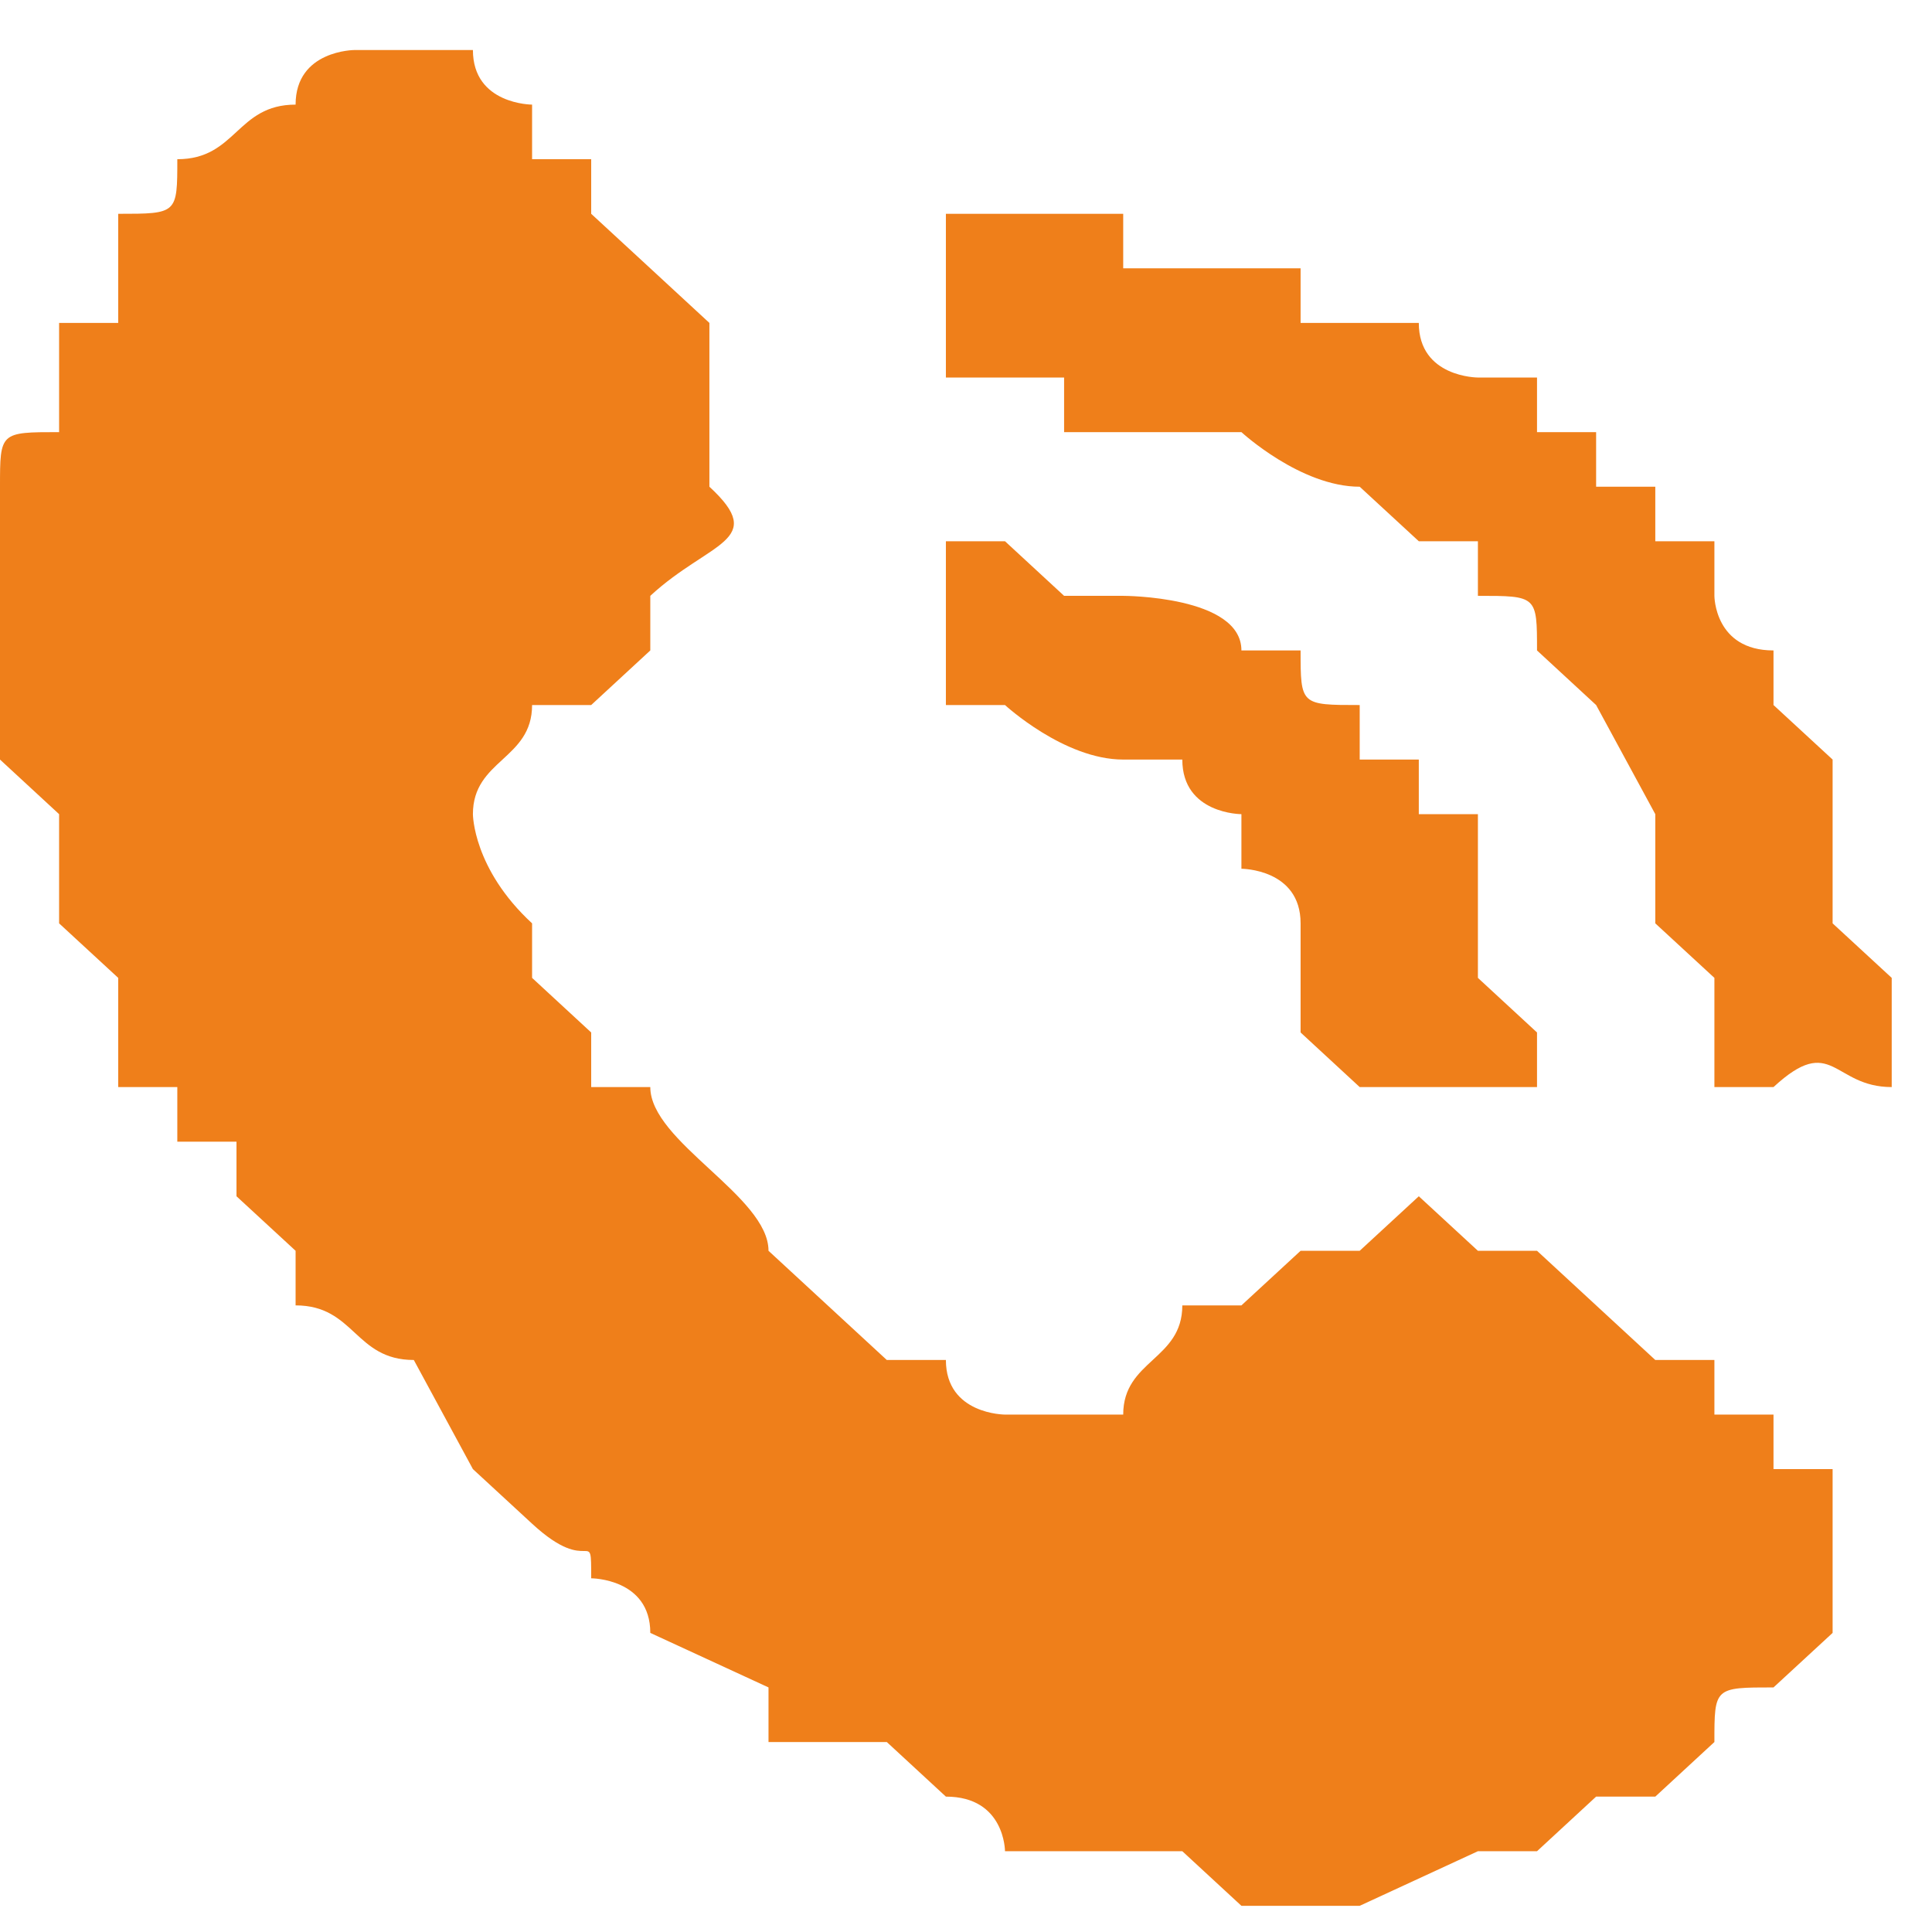
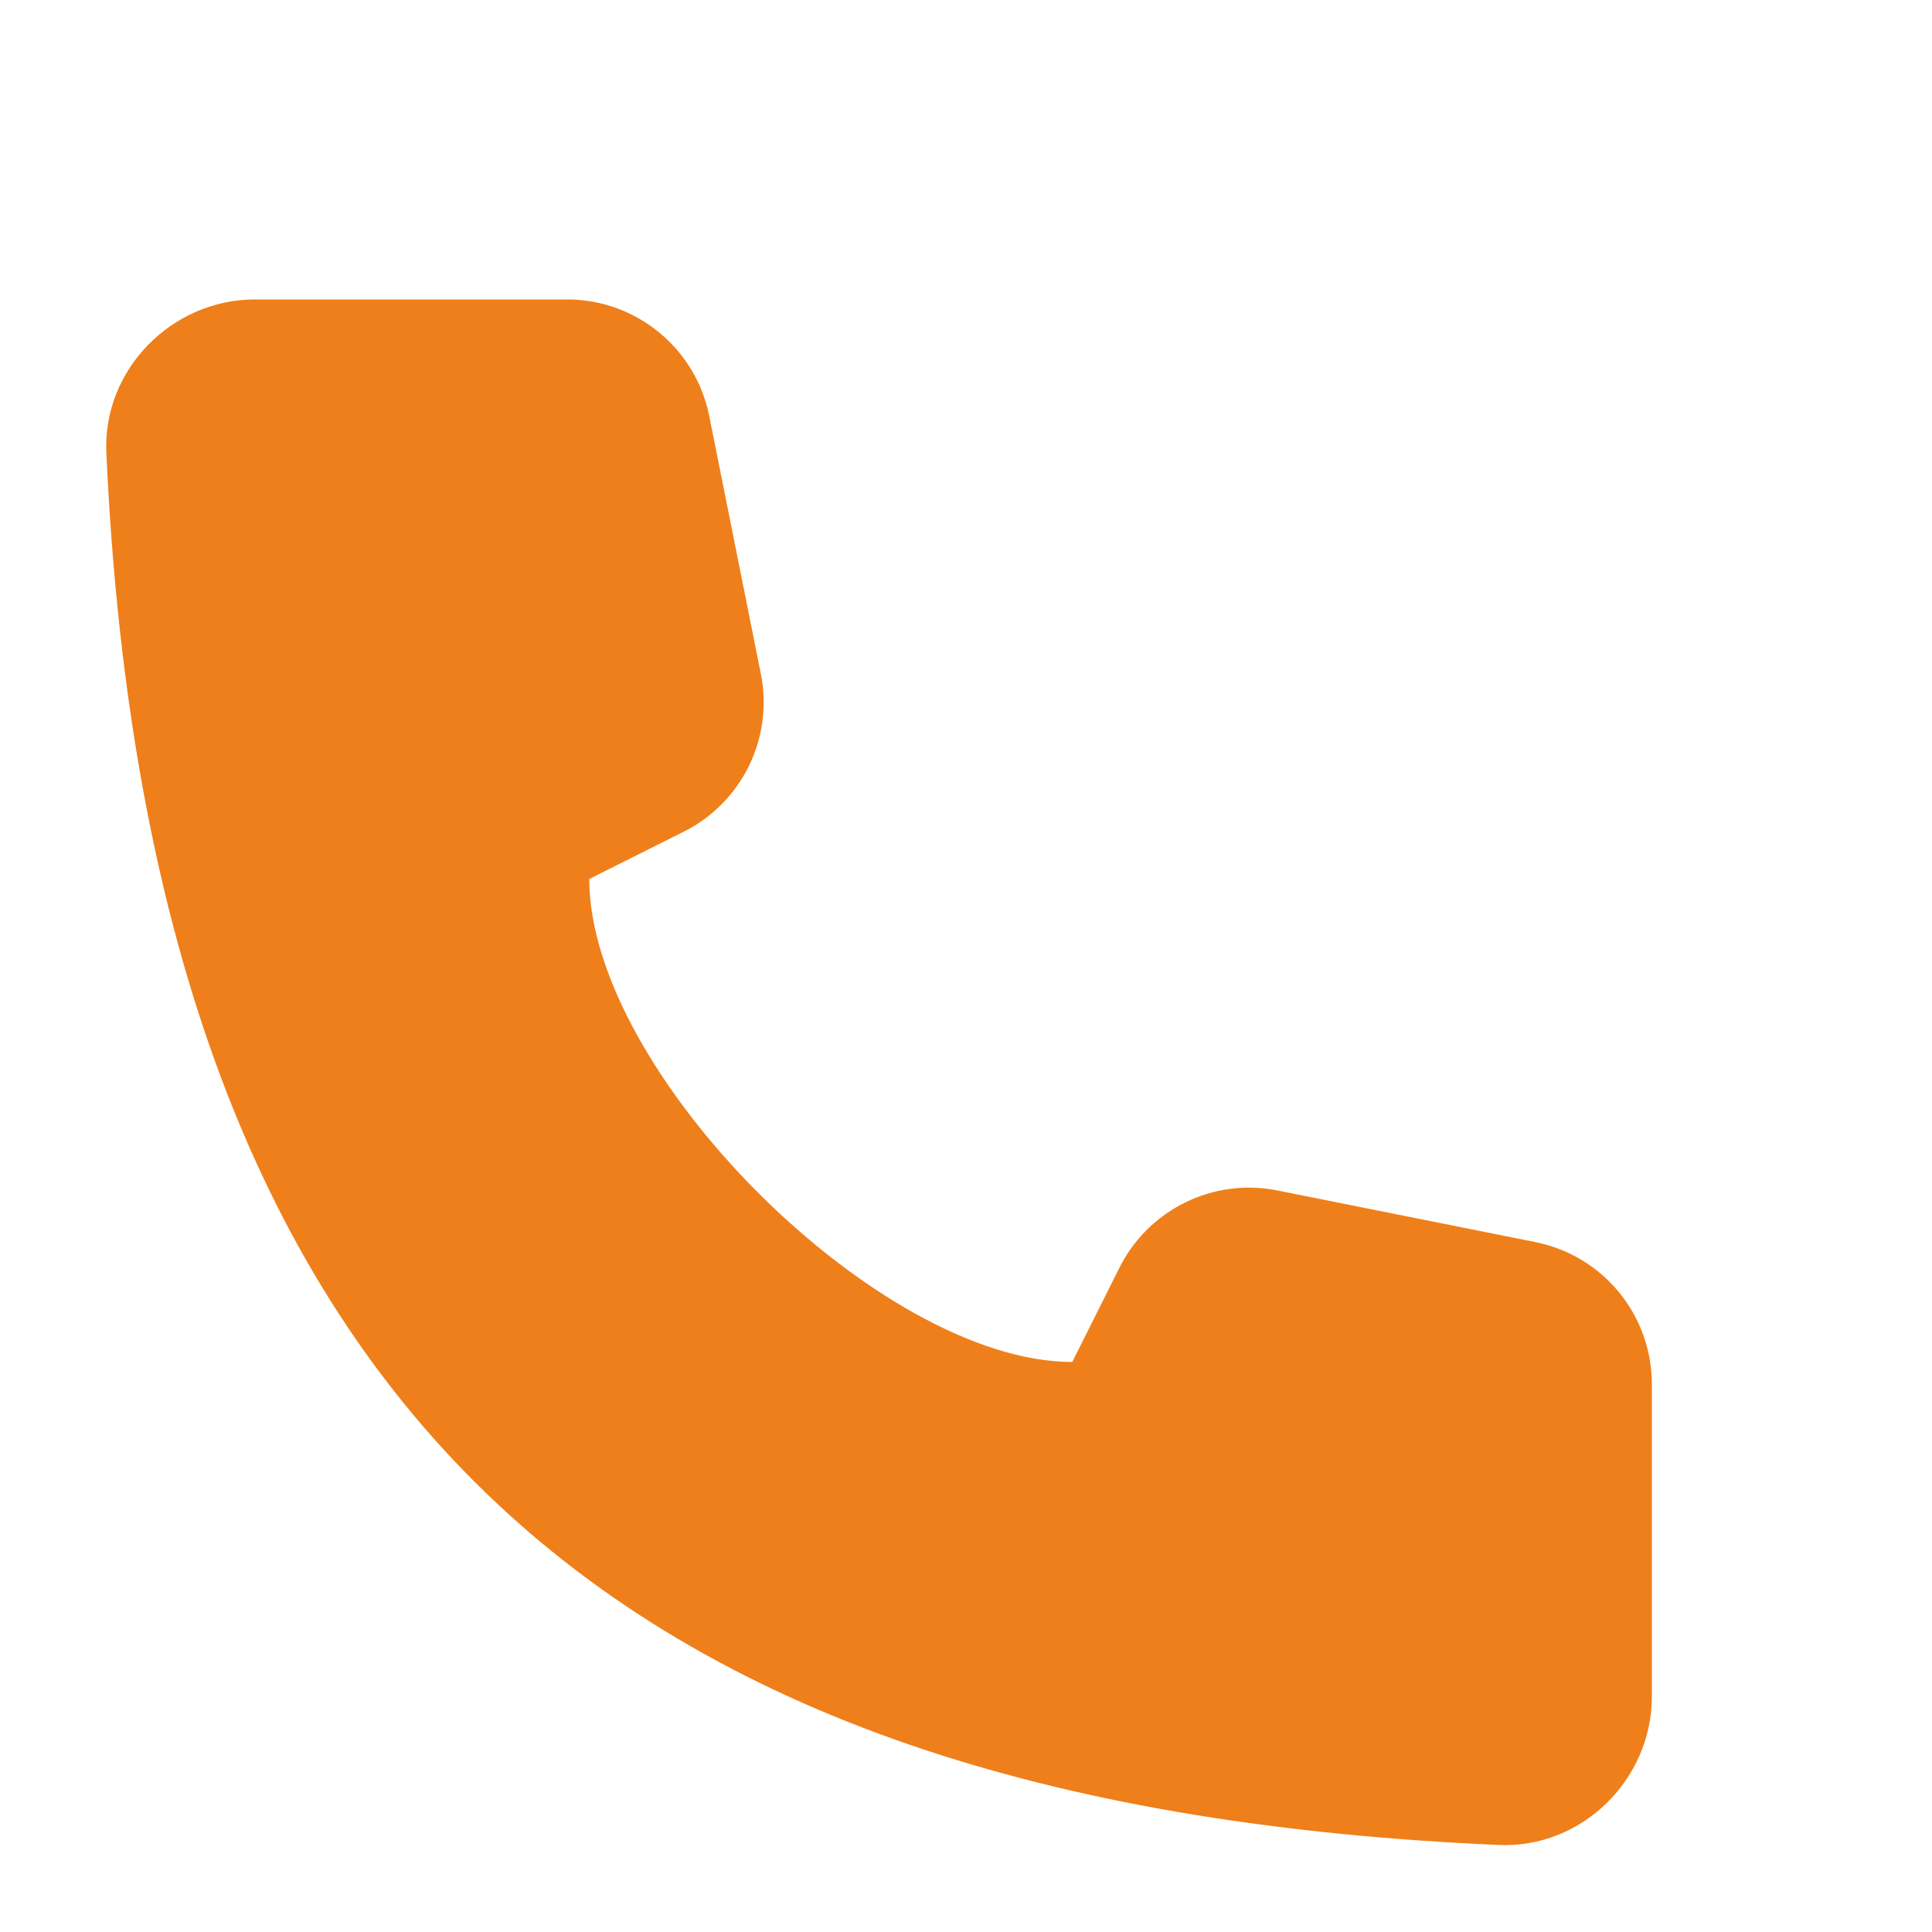
- <svg xmlns="http://www.w3.org/2000/svg" width="27" height="27" viewBox="0 0 27 27" fill="none">
-   <path fill-rule="evenodd" clip-rule="evenodd" d="M4.957 0.699C4.957 0.699 4.131 0.699 4.131 1.462C3.305 1.462 3.305 2.225 2.478 2.225C2.478 2.988 2.478 2.988 1.652 2.988V4.513C0.826 4.513 0.826 4.513 0.826 4.513C0.826 4.513 0.826 4.513 0.826 5.276V6.039C0 6.039 0 6.039 0 6.802V7.564C0 8.327 0 8.327 0 8.327C0 8.327 0 8.327 0 9.09V9.853C0 10.615 0 10.615 0 10.615L0.826 11.378C0.826 12.141 0.826 12.141 0.826 12.141V12.904L1.652 13.666C1.652 14.429 1.652 14.429 1.652 14.429C1.652 14.429 1.652 14.429 1.652 15.192H2.478V15.955C2.478 15.955 2.478 15.955 3.305 15.955V16.718L4.131 17.48C4.131 17.48 4.131 17.48 4.131 18.243C4.957 18.243 4.131 18.243 4.131 18.243C4.957 18.243 4.957 19.006 5.783 19.006L6.609 20.531L7.436 21.294C8.262 22.057 8.262 21.294 8.262 22.057C8.262 22.057 9.088 22.057 9.088 22.82L10.74 23.582C10.74 23.582 10.74 23.582 10.74 24.345C10.74 24.345 10.74 24.345 11.566 24.345C12.393 24.345 11.566 24.345 12.393 24.345L13.219 25.108C14.045 25.108 14.045 25.871 14.045 25.871H14.871C15.697 25.871 15.697 25.871 15.697 25.871C15.697 25.871 15.697 25.871 16.523 25.871L17.349 26.634H19.002L20.654 25.871H21.48C21.48 25.871 21.48 25.871 22.306 25.108C23.133 25.108 23.133 25.108 23.133 25.108L23.959 24.345C23.959 23.582 23.959 23.582 24.785 23.582L25.611 22.82C25.611 22.82 25.611 22.82 25.611 22.057V21.294C25.611 20.531 25.611 20.531 25.611 20.531C24.785 20.531 24.785 20.531 24.785 20.531C24.785 19.769 24.785 20.531 24.785 19.769C23.959 19.769 23.959 19.769 23.959 19.769C23.959 19.006 23.959 19.006 23.959 19.006C23.959 19.006 23.959 19.006 23.133 19.006L21.48 17.48H20.654L19.828 16.718L19.002 17.48H18.176C18.176 17.48 18.176 17.48 17.349 18.243H16.523C16.523 19.006 15.697 19.006 15.697 19.769H14.871H14.045C14.045 19.769 13.219 19.769 13.219 19.006C13.219 19.006 13.219 19.006 12.393 19.006L10.74 17.48C10.74 16.718 9.088 15.955 9.088 15.192C8.262 15.192 9.088 15.192 8.262 15.192C8.262 15.192 8.262 15.192 8.262 14.429L7.436 13.666V12.904C6.609 12.141 6.609 11.378 6.609 11.378C6.609 10.615 7.436 10.615 7.436 9.853C7.436 9.853 7.436 9.853 8.262 9.853L9.088 9.09C9.088 8.327 9.088 8.327 9.088 8.327C9.914 7.564 10.74 7.564 9.914 6.802V6.039V5.276V4.513L9.088 3.75L8.262 2.988C8.262 2.225 8.262 2.225 8.262 2.225H7.436V1.462C7.436 1.462 6.609 1.462 6.609 0.699H5.783H4.957V0.699ZM13.219 9.853H14.045C14.045 9.853 14.871 10.615 15.697 10.615H16.523C16.523 11.378 17.349 11.378 17.349 11.378V12.141C17.349 12.141 18.176 12.141 18.176 12.904V13.666C18.176 13.666 18.176 13.666 18.176 14.429L19.002 15.192H21.48V14.429L20.654 13.666V12.904V12.141C20.654 12.141 20.654 12.141 20.654 11.378H19.828V10.615H19.002C19.002 9.853 19.002 10.615 19.002 9.853C18.176 9.853 18.176 9.853 18.176 9.09C17.349 9.09 17.349 9.09 17.349 9.09C17.349 8.327 15.697 8.327 15.697 8.327H14.871L14.045 7.564H13.219V9.853V9.853ZM13.219 5.276H14.045H14.871C14.871 5.276 14.871 5.276 14.871 6.039H15.697C16.523 6.039 16.523 6.039 17.349 6.039C17.349 6.039 18.176 6.802 19.002 6.802L19.828 7.564C20.654 7.564 19.828 7.564 20.654 7.564C20.654 8.327 20.654 8.327 20.654 8.327C21.48 8.327 21.48 8.327 21.48 9.09L22.306 9.853L23.133 11.378C23.133 12.141 23.133 12.141 23.133 12.904L23.959 13.666V15.192H24.785C25.611 14.429 25.611 15.192 26.437 15.192V14.429V13.666L25.611 12.904V12.141V11.378V10.615L24.785 9.853C24.785 9.853 24.785 9.853 24.785 9.09C23.959 9.09 23.959 8.327 23.959 8.327C23.959 8.327 23.959 8.327 23.959 7.564C23.959 7.564 23.959 7.564 23.133 7.564C23.133 6.802 23.133 6.802 23.133 6.802C23.133 6.802 23.133 6.802 22.306 6.802C22.306 6.802 22.306 6.802 22.306 6.039C21.48 6.039 21.48 6.039 21.48 6.039C21.48 5.276 21.48 5.276 21.48 5.276H20.654C20.654 5.276 19.828 5.276 19.828 4.513H19.002C19.002 4.513 19.002 4.513 18.176 4.513C18.176 3.75 18.176 3.75 18.176 3.75H17.349H16.523H15.697V2.988H14.871C14.045 2.988 14.045 2.988 14.045 2.988H13.219V5.276V5.276Z" fill="#EF7F1A" />
+ <svg xmlns="http://www.w3.org/2000/svg" width="22" height="22" viewBox="0 0 22 22" fill="none">
+   <path d="M8.664 7.674L8.076 4.737C7.922 3.966 7.245 3.41 6.458 3.41H2.902C1.956 3.41 1.168 4.21 1.211 5.155C1.718 16.332 7.26 20.582 17.068 21.009C18.012 21.05 18.81 20.265 18.81 19.32V15.762C18.81 14.975 18.255 14.298 17.483 14.144L14.546 13.556C13.817 13.41 13.08 13.771 12.747 14.436L12.21 15.509C10.01 15.509 6.71 12.209 6.71 10.009L7.783 9.472C8.449 9.14 8.81 8.403 8.664 7.674Z" fill="#EF7F1A" />
</svg>
